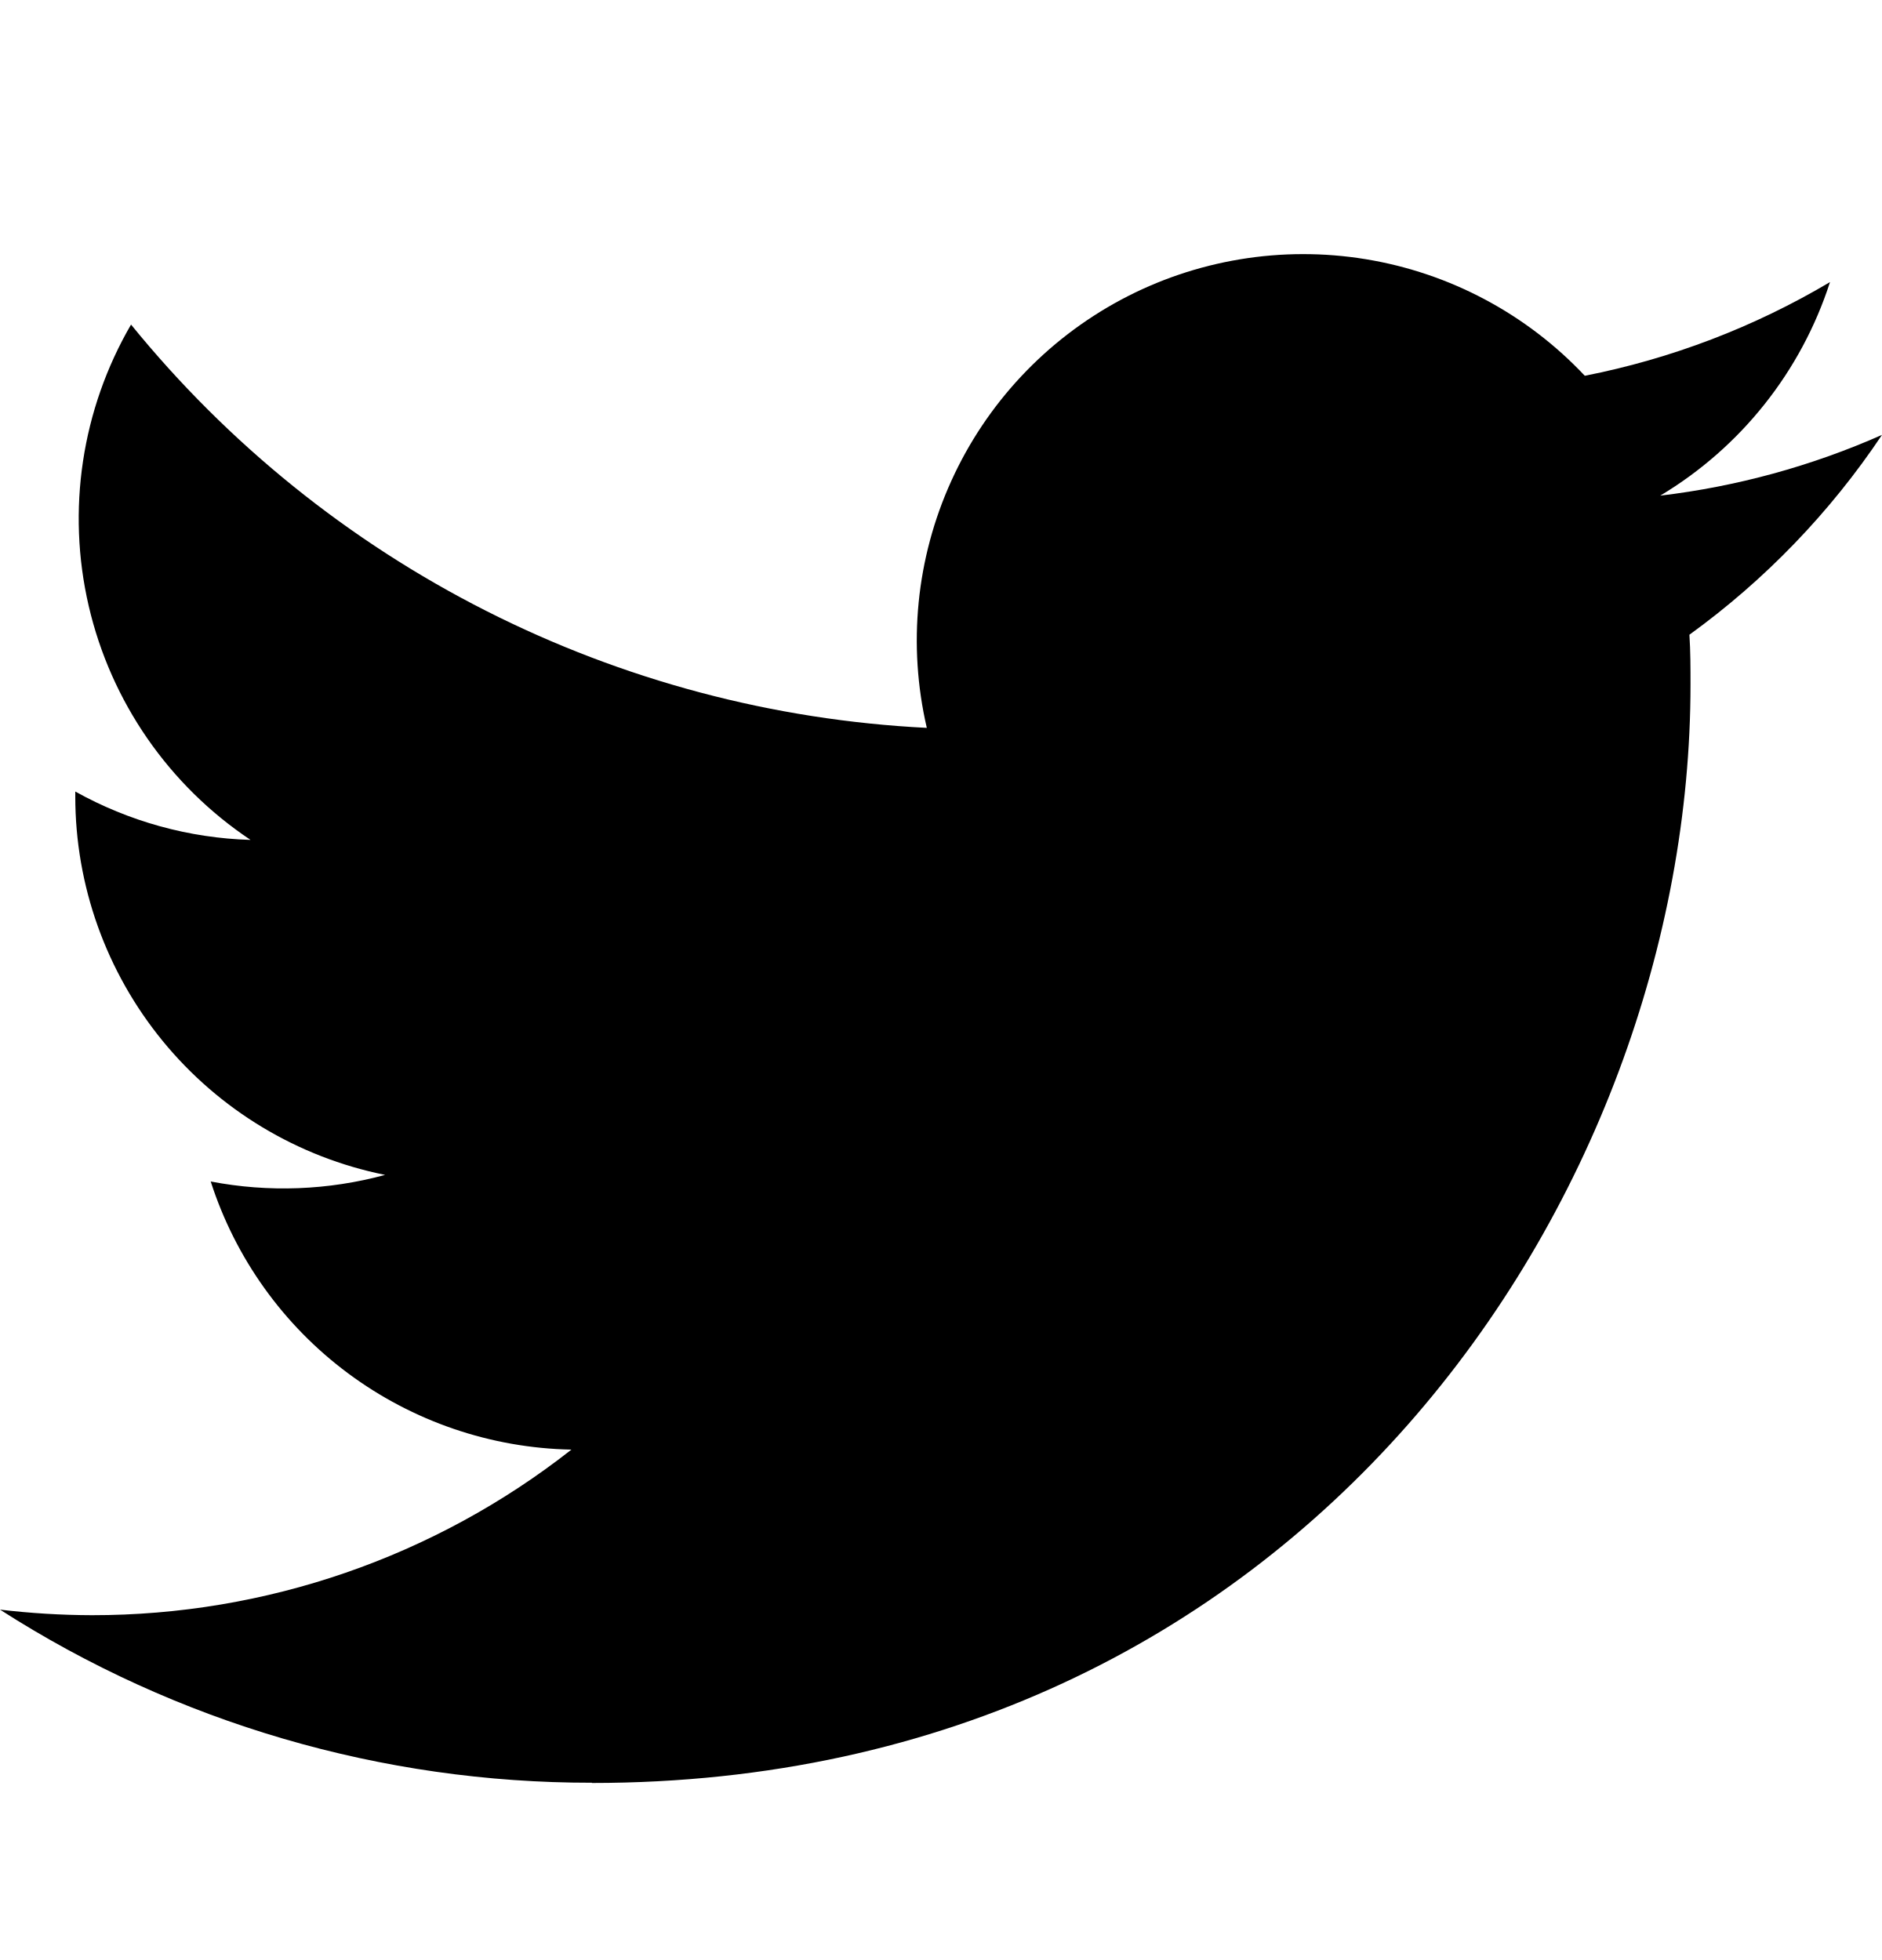
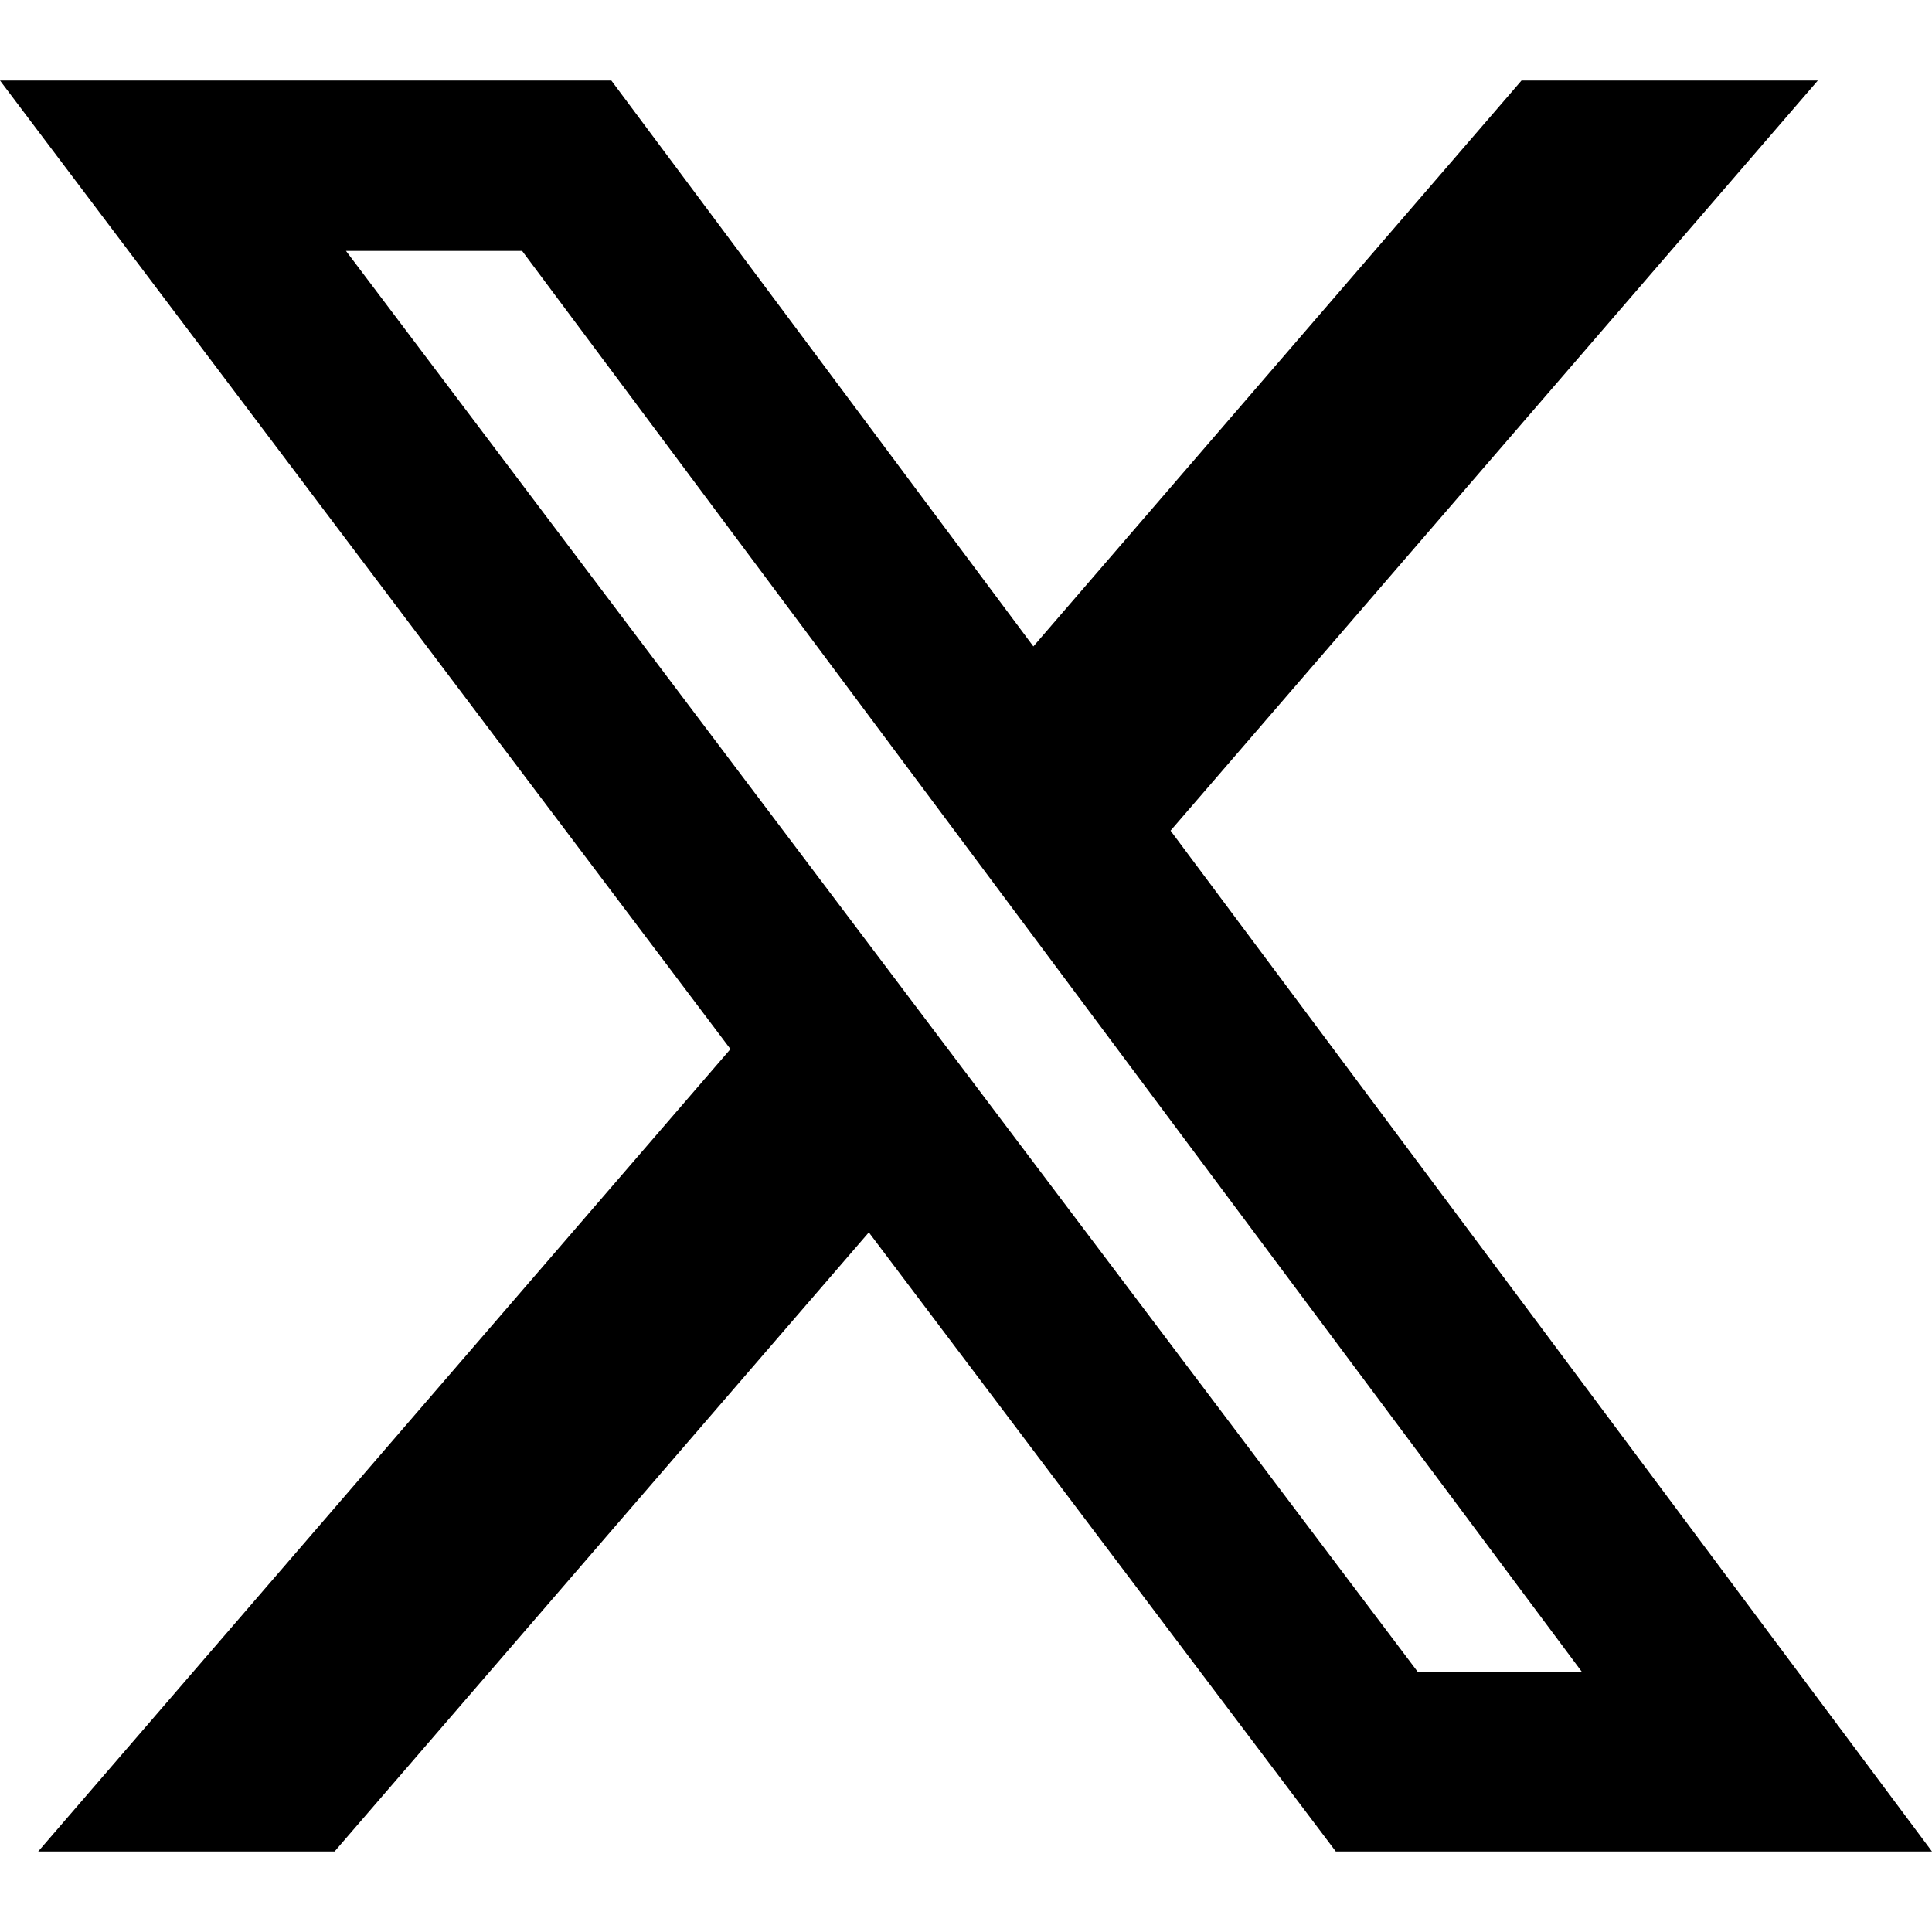
- <svg xmlns="http://www.w3.org/2000/svg" viewBox="0 0 24 25" fill="none">
-   <path d="M7.548 22.742C16.604 22.742 21.558 15.239 21.558 8.732C21.558 8.519 21.558 8.307 21.544 8.096C22.507 7.399 23.339 6.536 24 5.547C23.101 5.945 22.148 6.206 21.172 6.322C22.2 5.706 22.969 4.738 23.337 3.598C22.37 4.172 21.313 4.576 20.21 4.793C19.468 4.004 18.486 3.481 17.416 3.306C16.347 3.131 15.249 3.313 14.294 3.824C13.339 4.336 12.578 5.148 12.131 6.135C11.683 7.122 11.574 8.229 11.819 9.284C9.861 9.186 7.946 8.677 6.198 7.791C4.449 6.905 2.907 5.661 1.671 4.14C1.041 5.224 0.848 6.507 1.131 7.728C1.414 8.949 2.152 10.017 3.195 10.713C2.411 10.69 1.645 10.478 0.96 10.096C0.96 10.117 0.96 10.138 0.96 10.159C0.96 11.296 1.354 12.397 2.074 13.277C2.794 14.157 3.796 14.761 4.911 14.986C4.186 15.183 3.425 15.212 2.687 15.07C3.002 16.049 3.614 16.904 4.439 17.517C5.264 18.13 6.26 18.47 7.287 18.49C5.544 19.86 3.39 20.604 1.172 20.602C0.781 20.601 0.389 20.577 0 20.531C2.252 21.976 4.872 22.742 7.548 22.739" fill="currentColor" />
+ <svg xmlns="http://www.w3.org/2000/svg" viewBox="0 0 24 24" fill="none">
+   <path d="M18.901 1H22.582L14.541 10.319L24 23H16.594L10.793 15.309L4.156 23H0.474L9.074 13.032L0 1H7.594L12.837 8.03L18.901 1ZM17.61 20.766H19.649L6.486 3.117H4.298L17.61 20.766Z" fill="currentColor" />
</svg>
